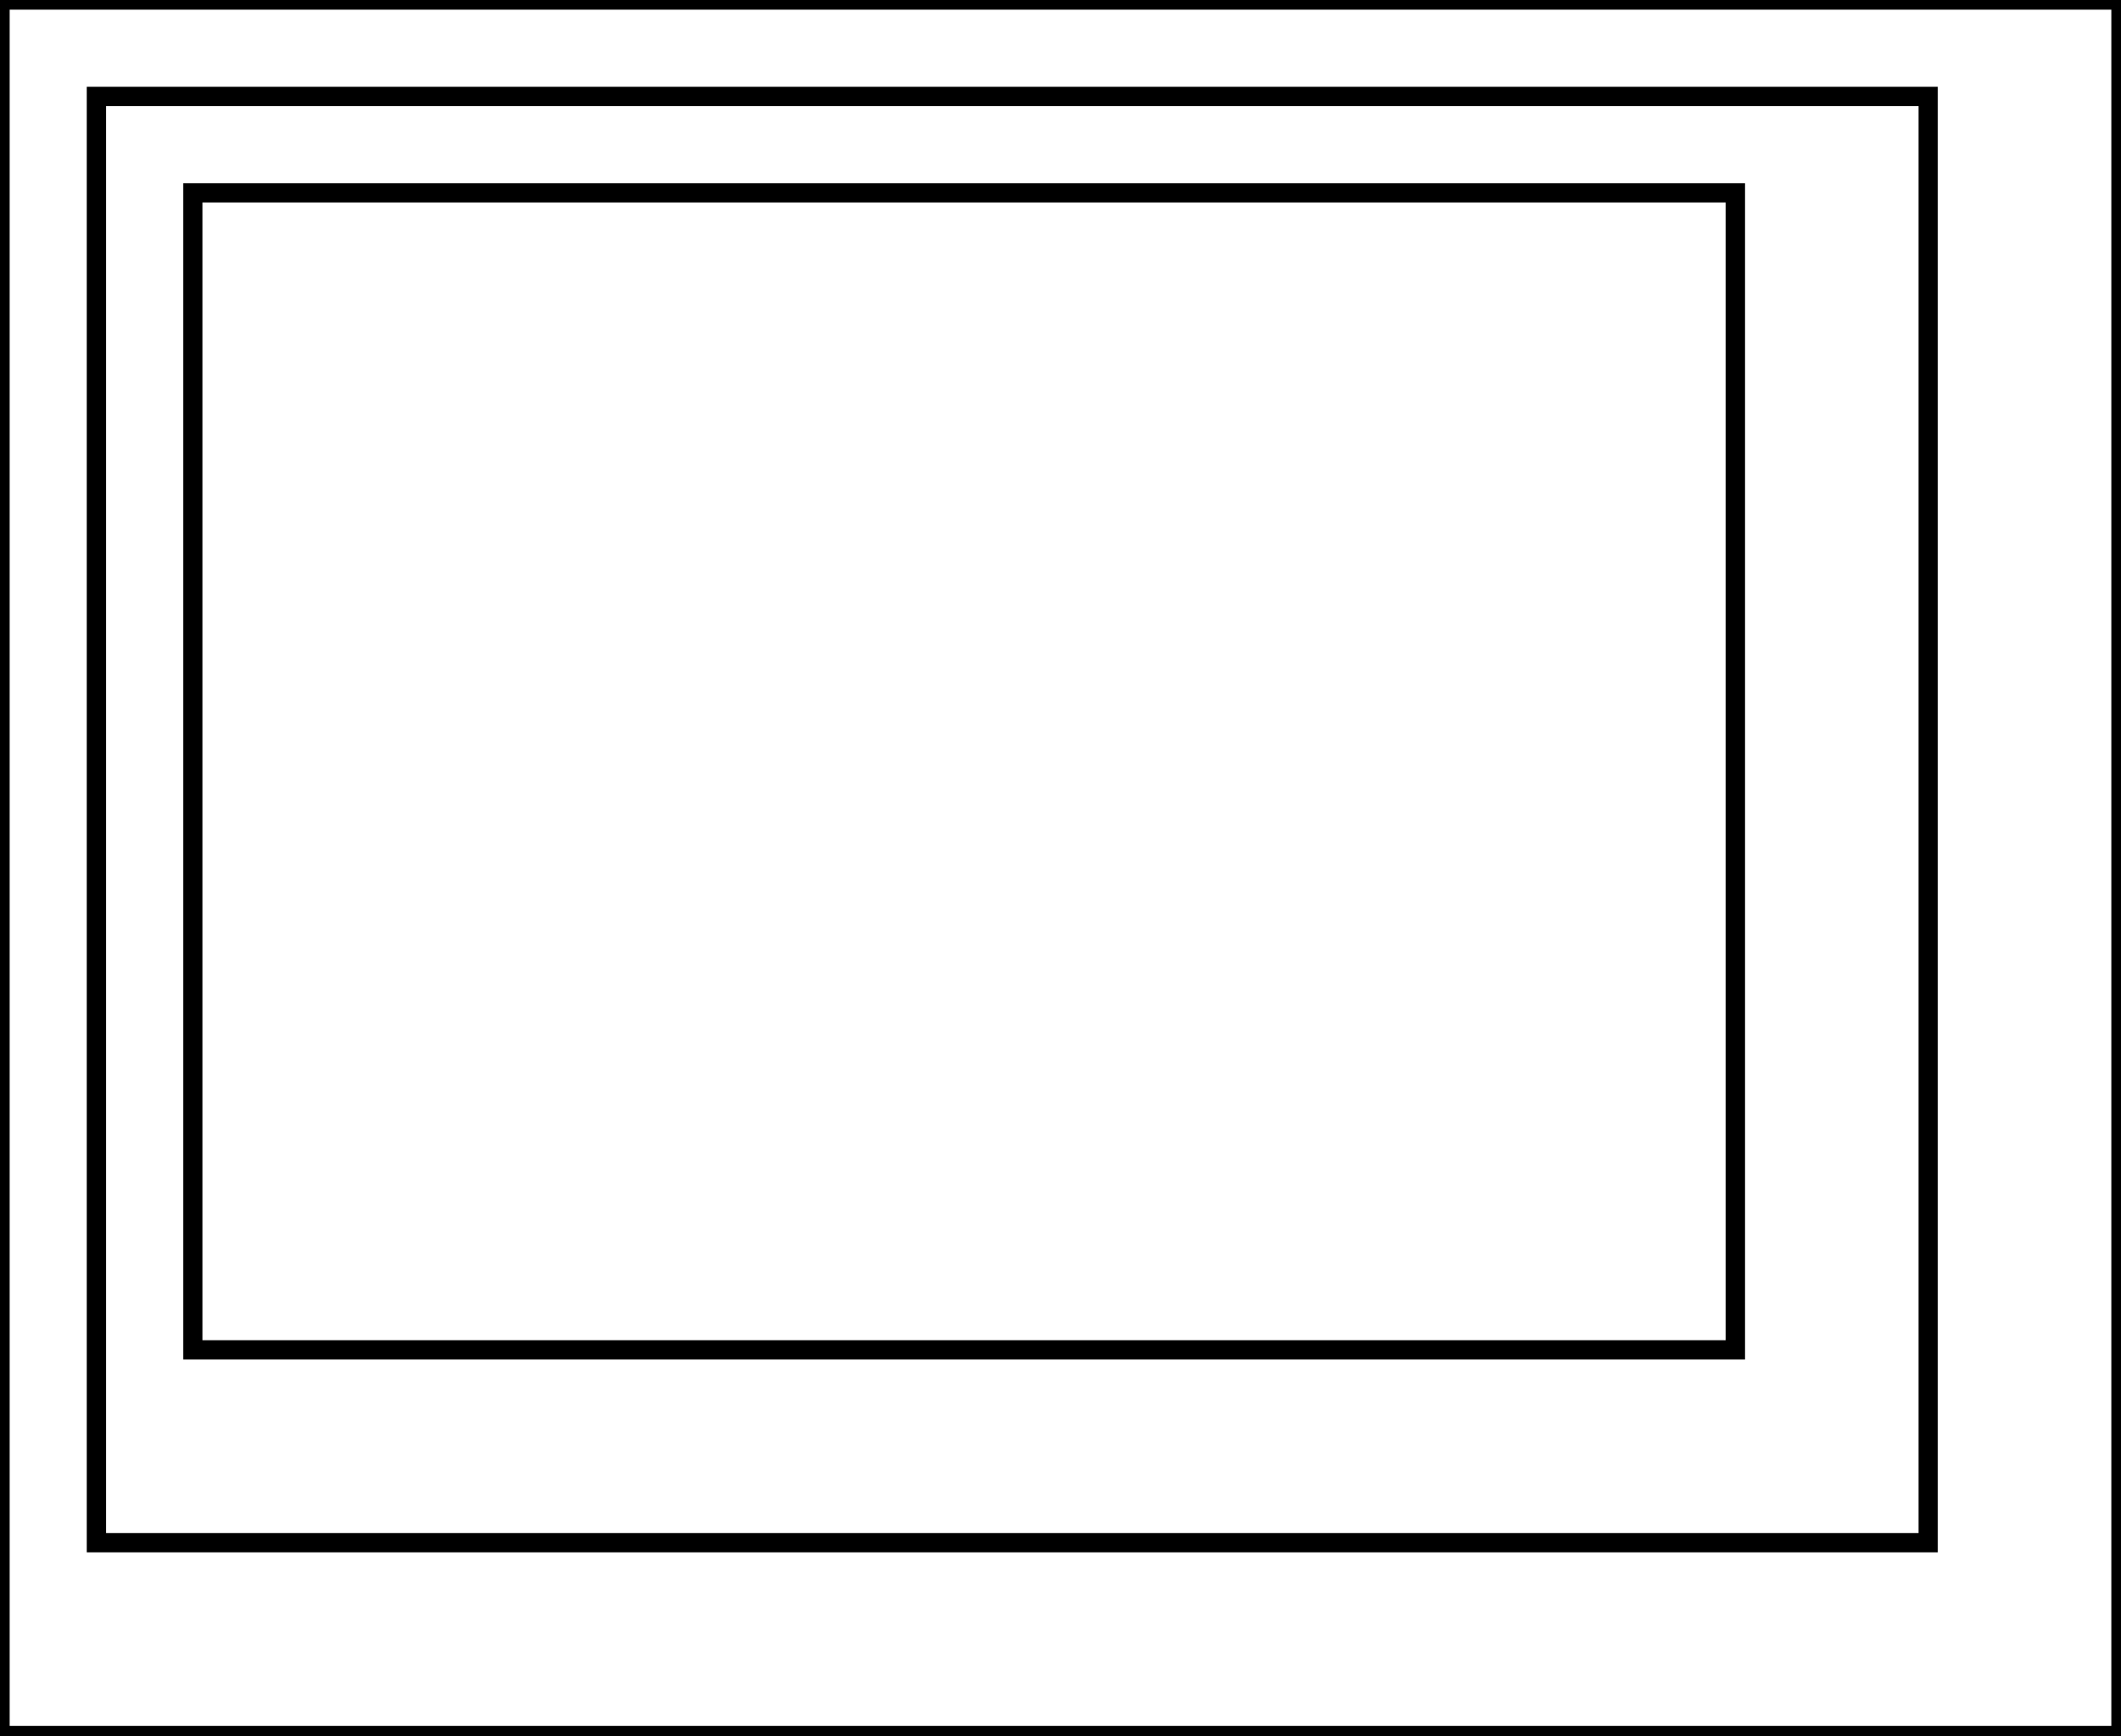
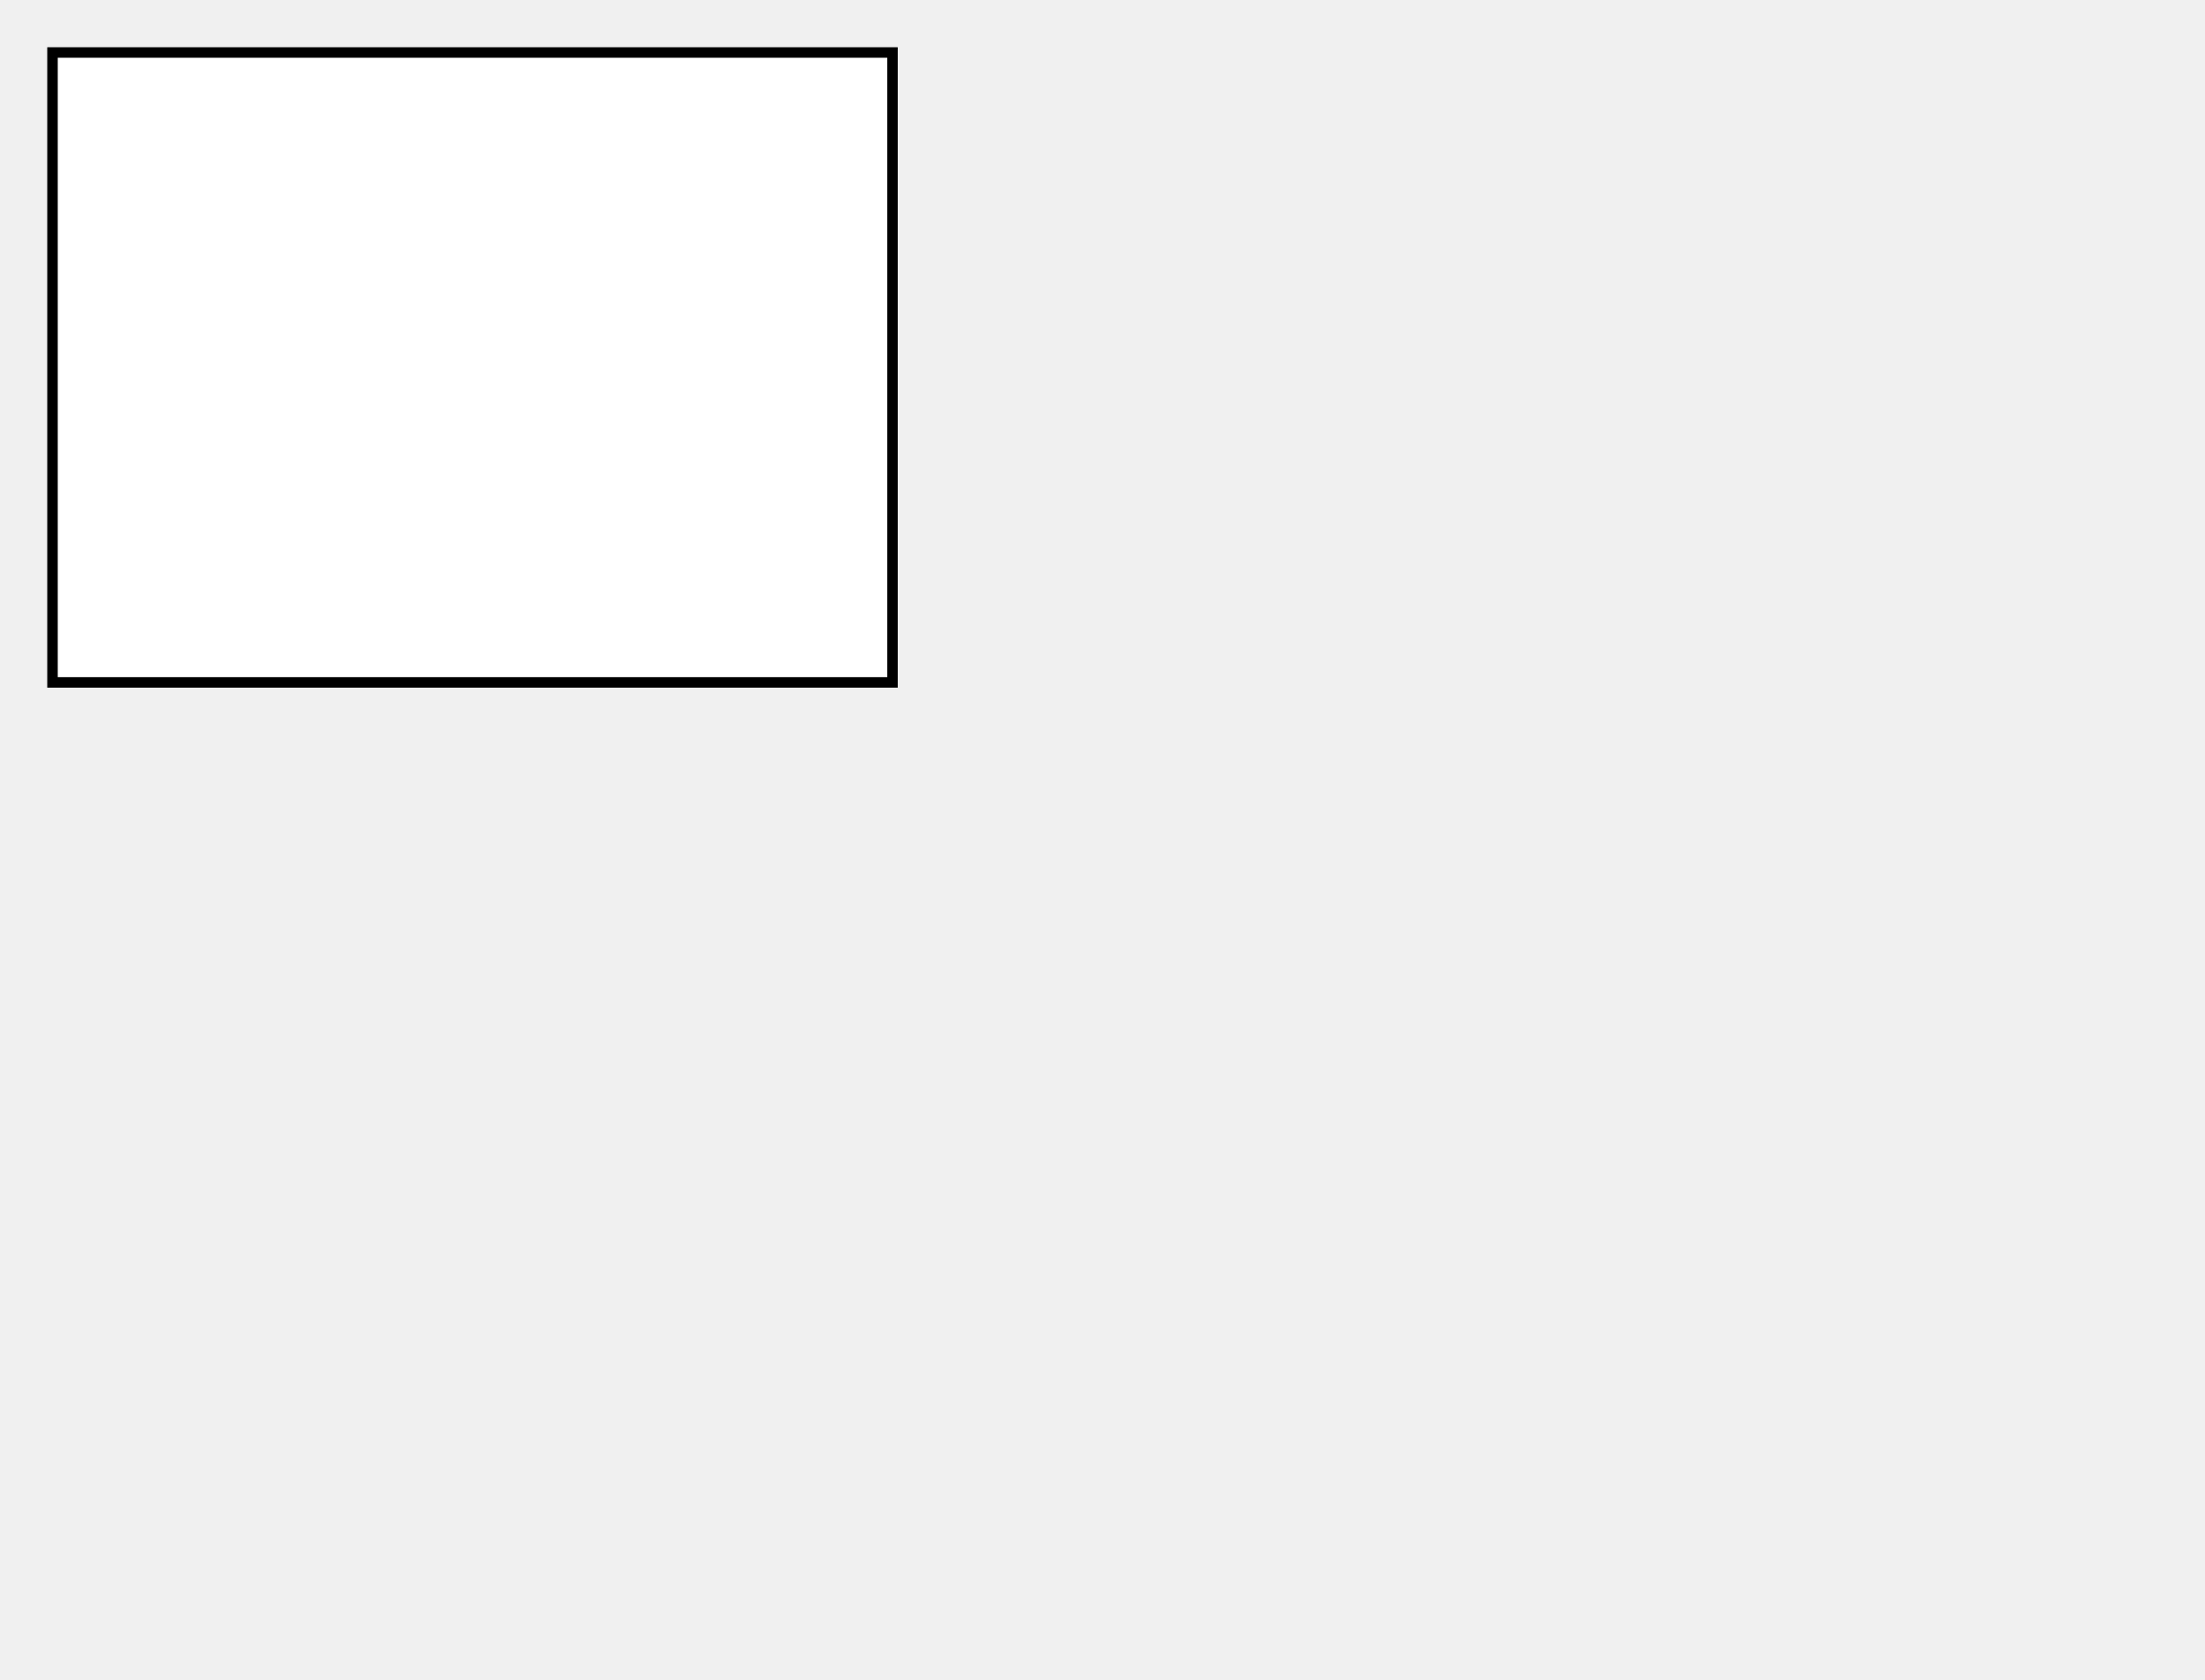
- <svg xmlns="http://www.w3.org/2000/svg" width="110" height="90">
+ <svg xmlns="http://www.w3.org/2000/svg" width="210" height="160">
  <g transform="translate(, )">
-     <rect x="0" y="0" width="110" height="90" fill="white" stroke="black" />
    <g transform="translate(5, 5)">
      <g>
-         <rect x="0" y="0" width="95" height="75" fill="white" stroke="black" />
-         <g transform="translate(5, 5)">
+         <g>
          <rect x="0" y="0" width="80" height="60" fill="white" stroke="black" />
        </g>
      </g>
    </g>
  </g>
</svg>
